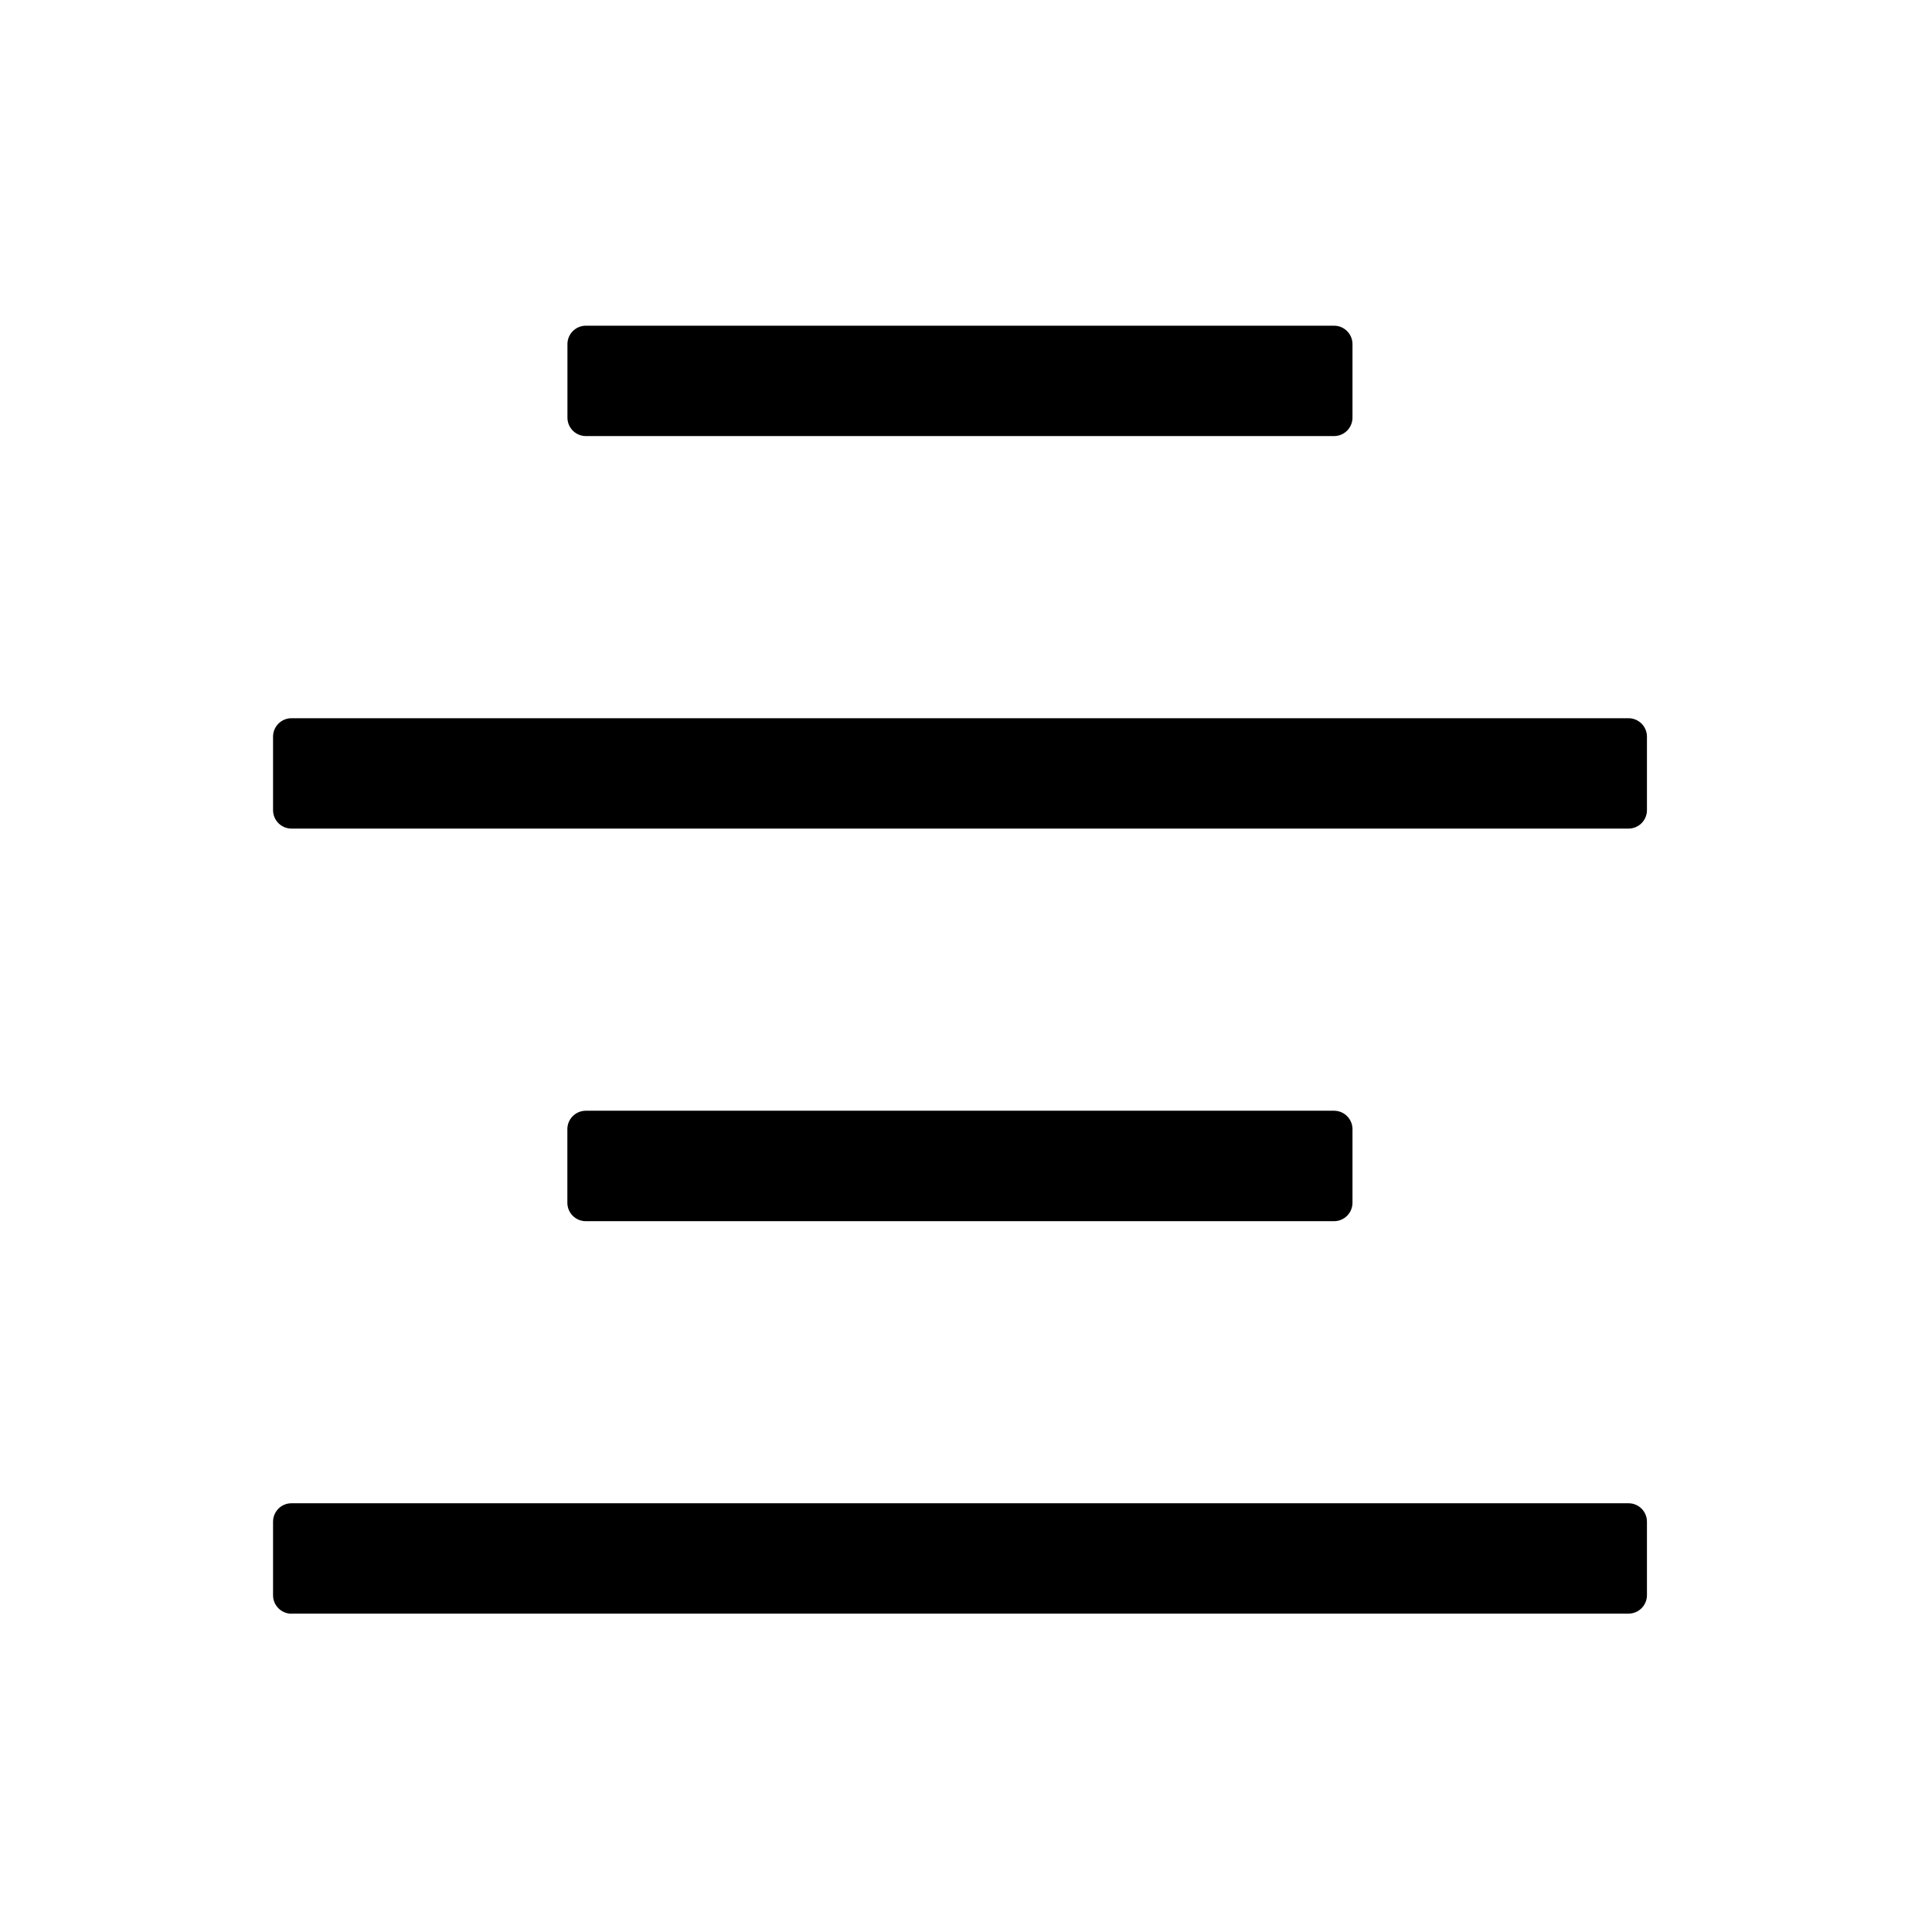
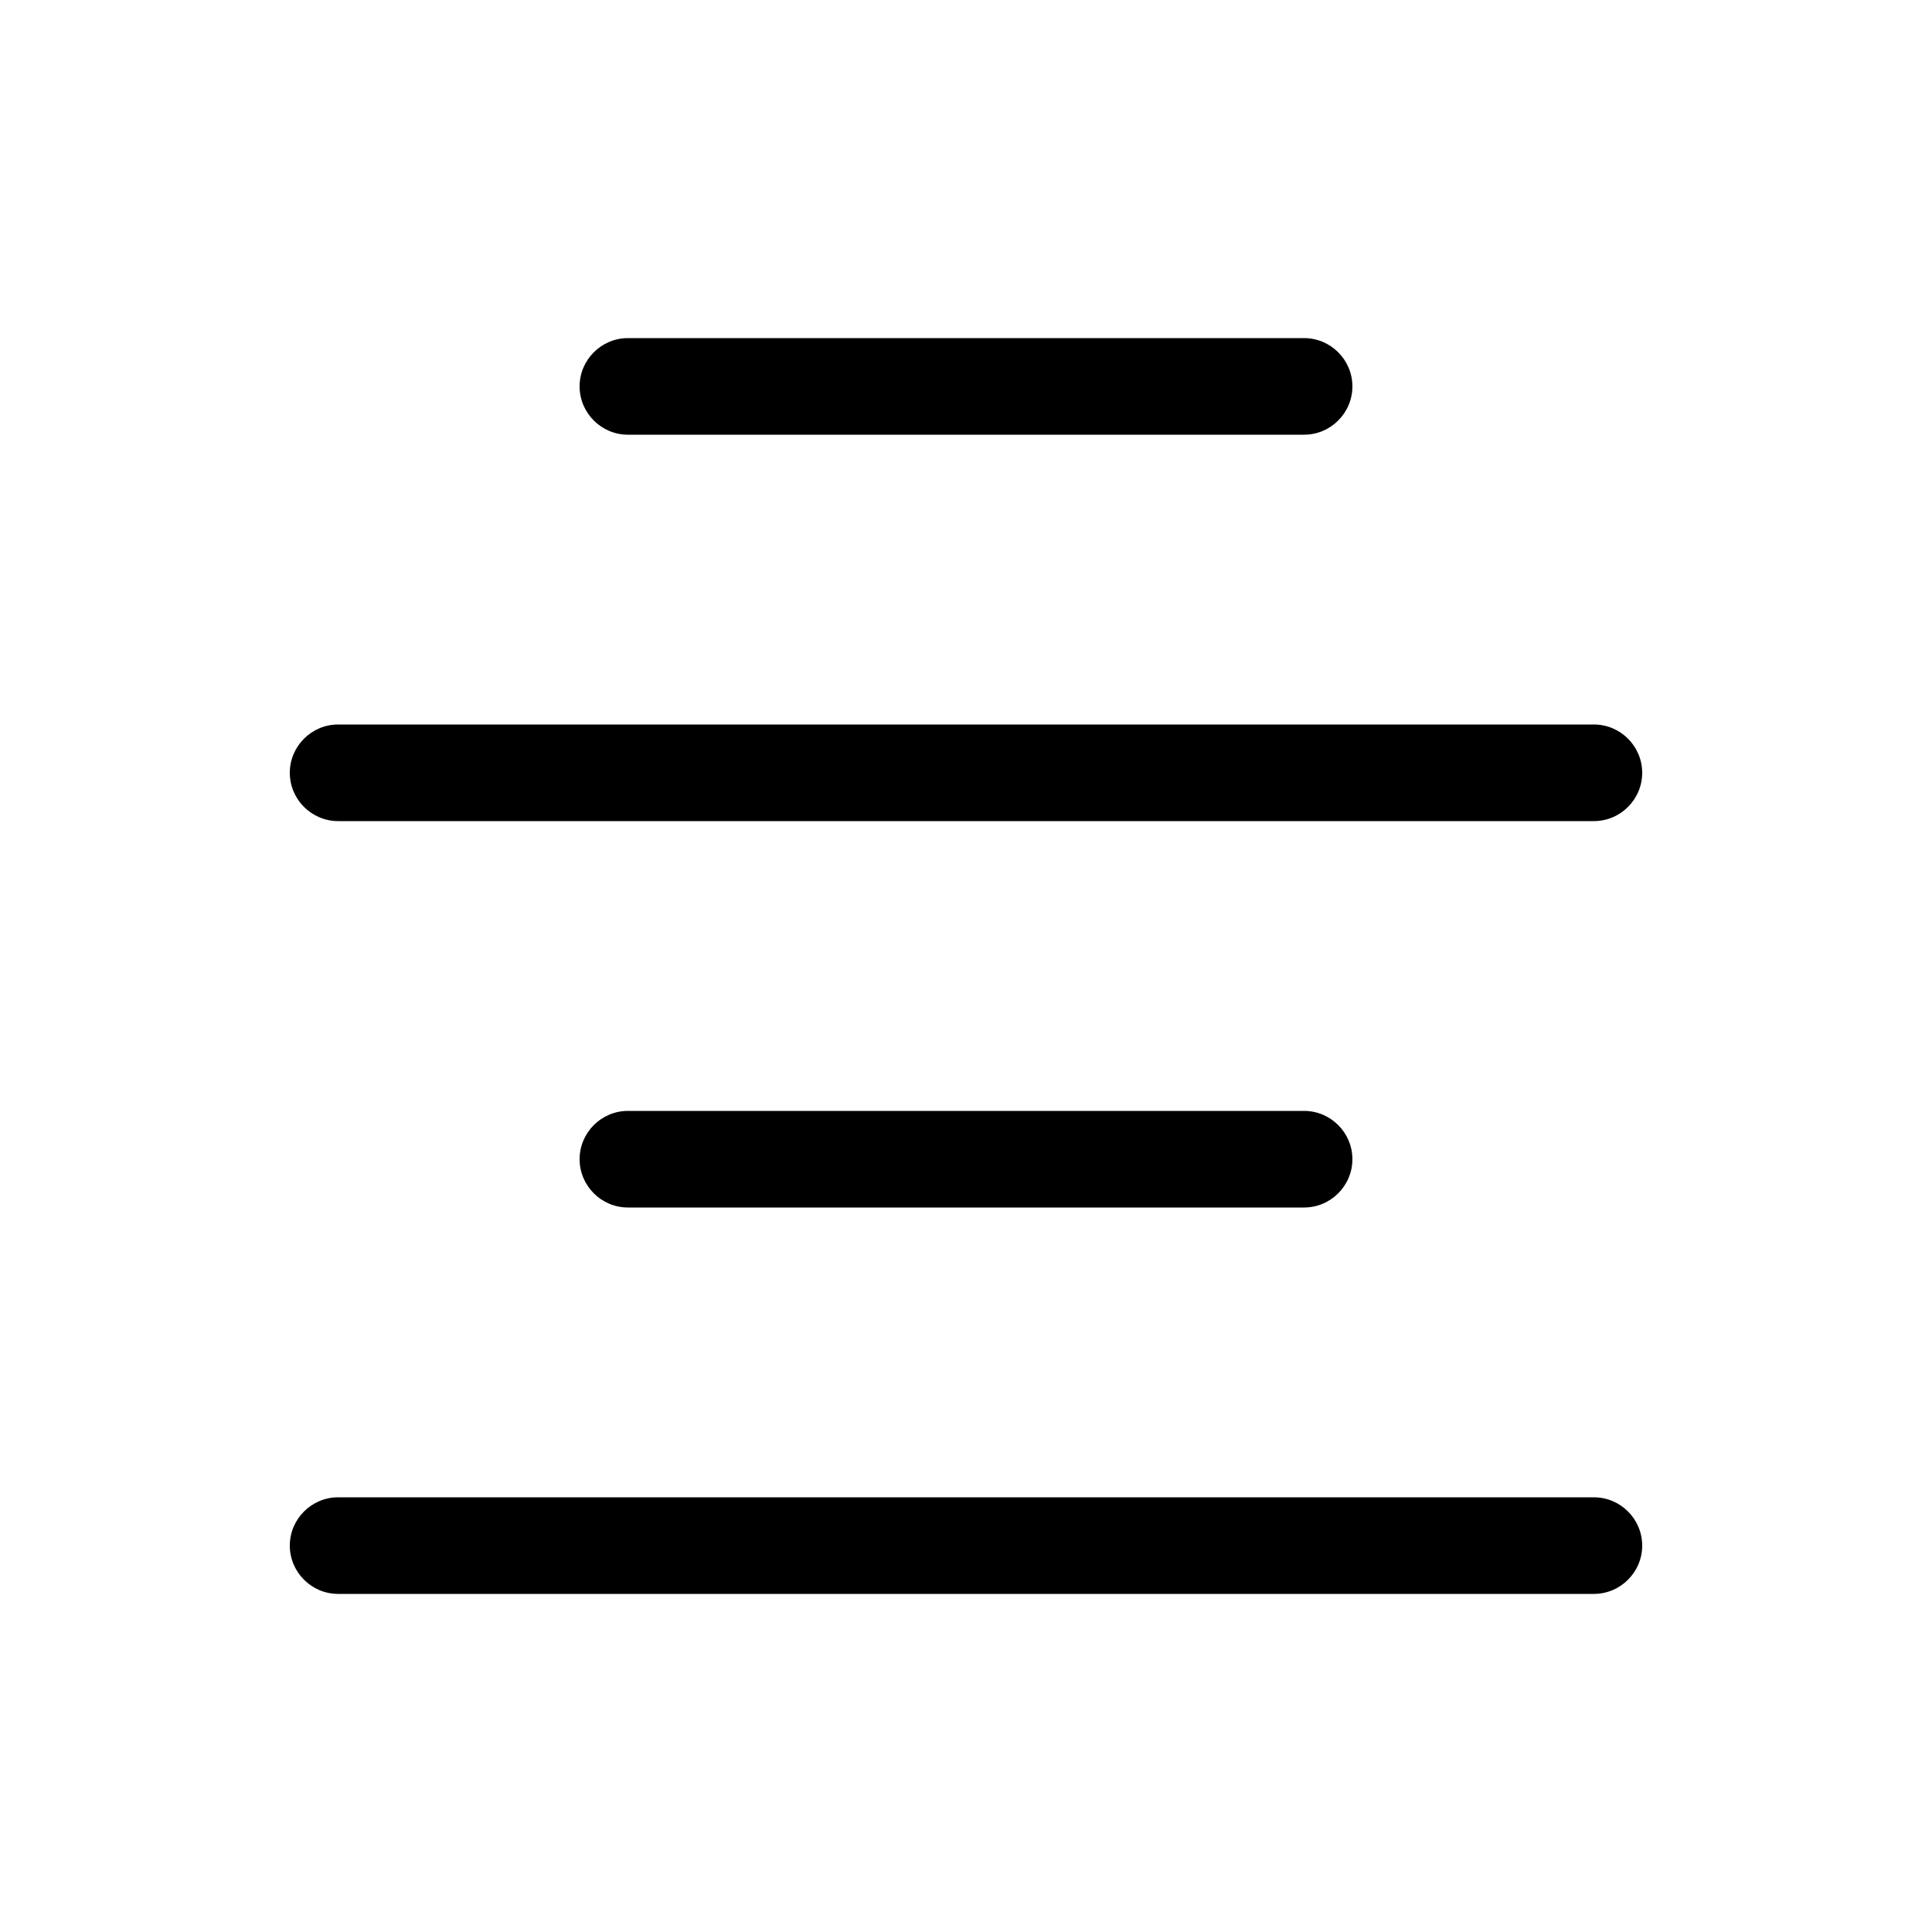
- <svg xmlns="http://www.w3.org/2000/svg" viewBox="0 0 24 24" version="1.1" id="svg4" width="24" height="24">
-   <defs id="defs8" />
-   <path d="M 16.801,4.274 V 5.188 A 0.229,0.229 0 0 1 16.573,5.417 H 7.277 A 0.229,0.229 0 0 1 7.049,5.188 V 4.274 A 0.229,0.229 0 0 1 7.277,4.046 h 9.295 a 0.229,0.229 0 0 1 0.229,0.229 z M 3.62,10.293 H 20.23 a 0.229,0.229 0 0 0 0.229,-0.229 V 9.15 A 0.229,0.229 0 0 0 20.23,8.922 H 3.62 A 0.229,0.229 0 0 0 3.392,9.15 v 0.914 a 0.229,0.229 0 0 0 0.229,0.229 z m 0,9.752 H 20.23 a 0.229,0.229 0 0 0 0.229,-0.229 V 18.903 A 0.229,0.229 0 0 0 20.23,18.674 H 3.62 A 0.229,0.229 0 0 0 3.392,18.903 v 0.914 A 0.229,0.229 0 0 0 3.62,20.046 Z M 16.573,13.798 H 7.277 a 0.229,0.229 0 0 0 -0.229,0.229 v 0.914 a 0.229,0.229 0 0 0 0.229,0.229 h 9.295 a 0.229,0.229 0 0 0 0.229,-0.229 v -0.914 a 0.229,0.229 0 0 0 -0.229,-0.229 z" style="opacity:1;fill:#000000;fill-opacity:1;stroke-width:1" id="path2" />
+ <svg xmlns="http://www.w3.org/2000/svg" height="24" width="24" viewBox="0 0 640 640">
+   <path d="M208 112C199.2 112 192 119.2 192 128C192 136.8 199.2 144 208 144L432 144C440.8 144 448 136.8 448 128C448 119.2 440.8 112 432 112L208 112zM112 240C103.2 240 96 247.2 96 256C96 264.8 103.2 272 112 272L528 272C536.8 272 544 264.8 544 256C544 247.2 536.8 240 528 240L112 240zM192 384C192 392.8 199.2 400 208 400L432 400C440.8 400 448 392.8 448 384C448 375.2 440.8 368 432 368L208 368C199.2 368 192 375.2 192 384zM112 496C103.2 496 96 503.2 96 512C96 520.8 103.2 528 112 528L528 528C536.8 528 544 520.8 544 512C544 503.2 536.8 496 528 496L112 496z" />
</svg>
